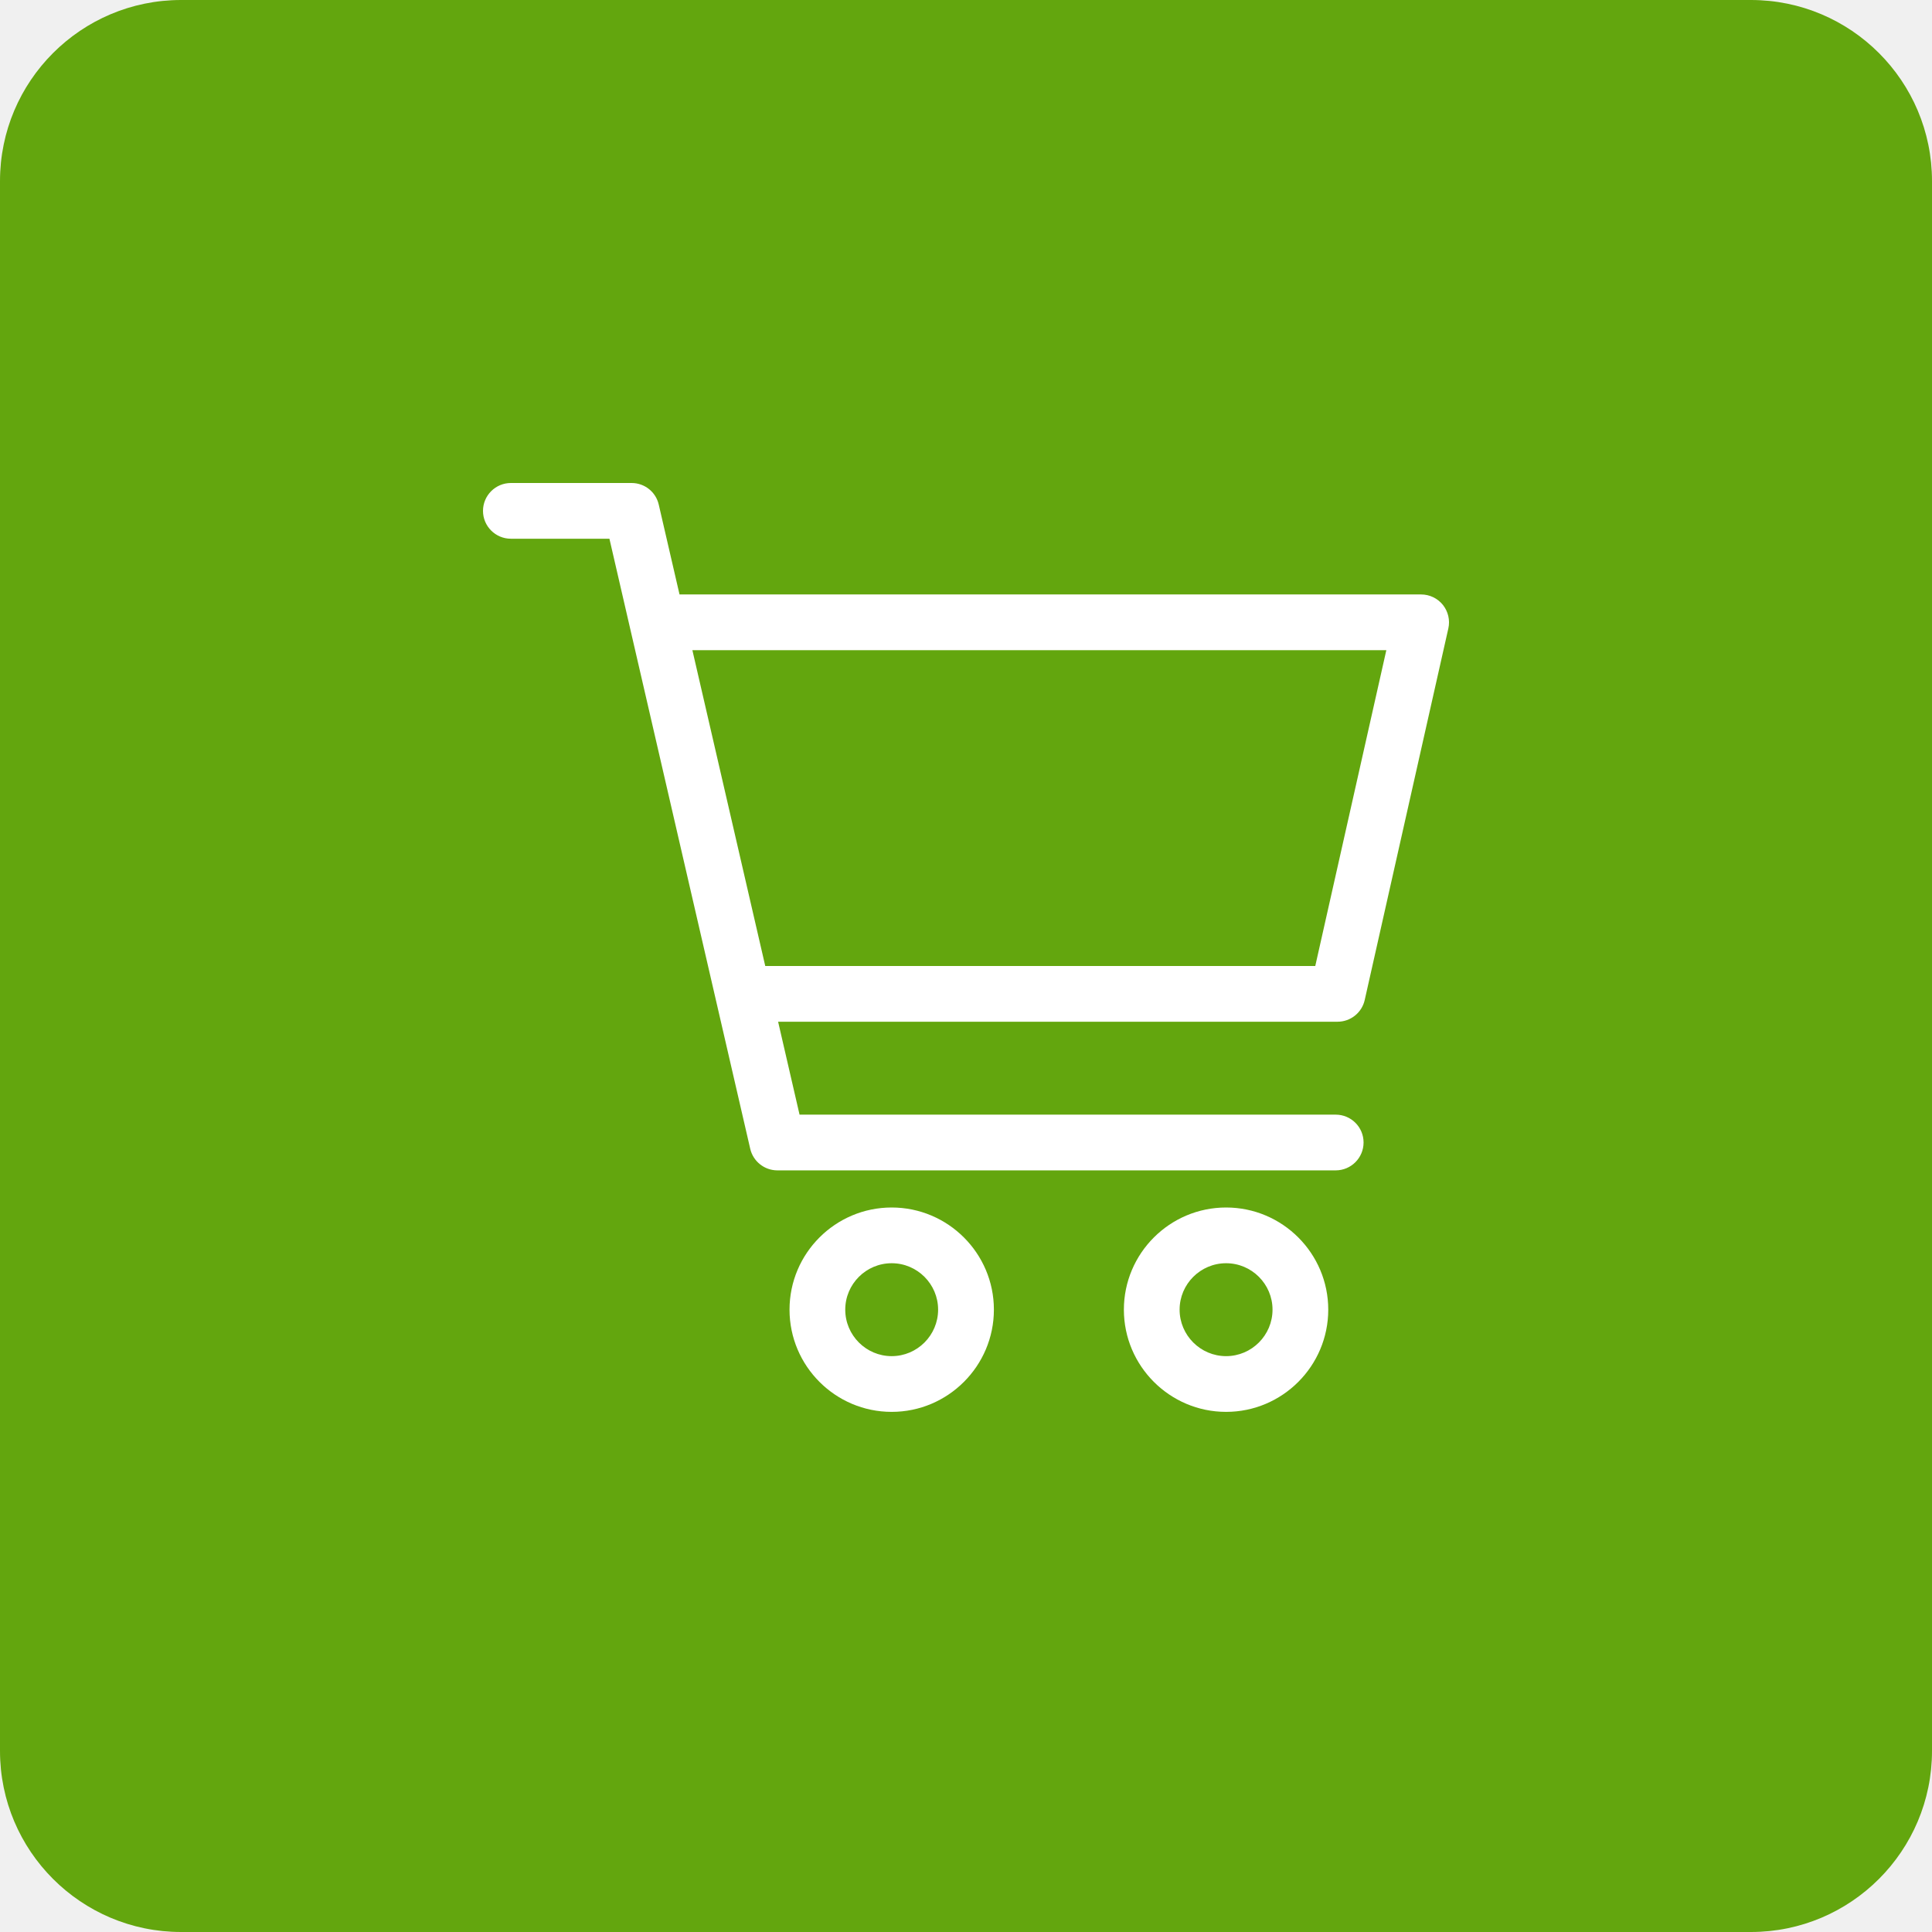
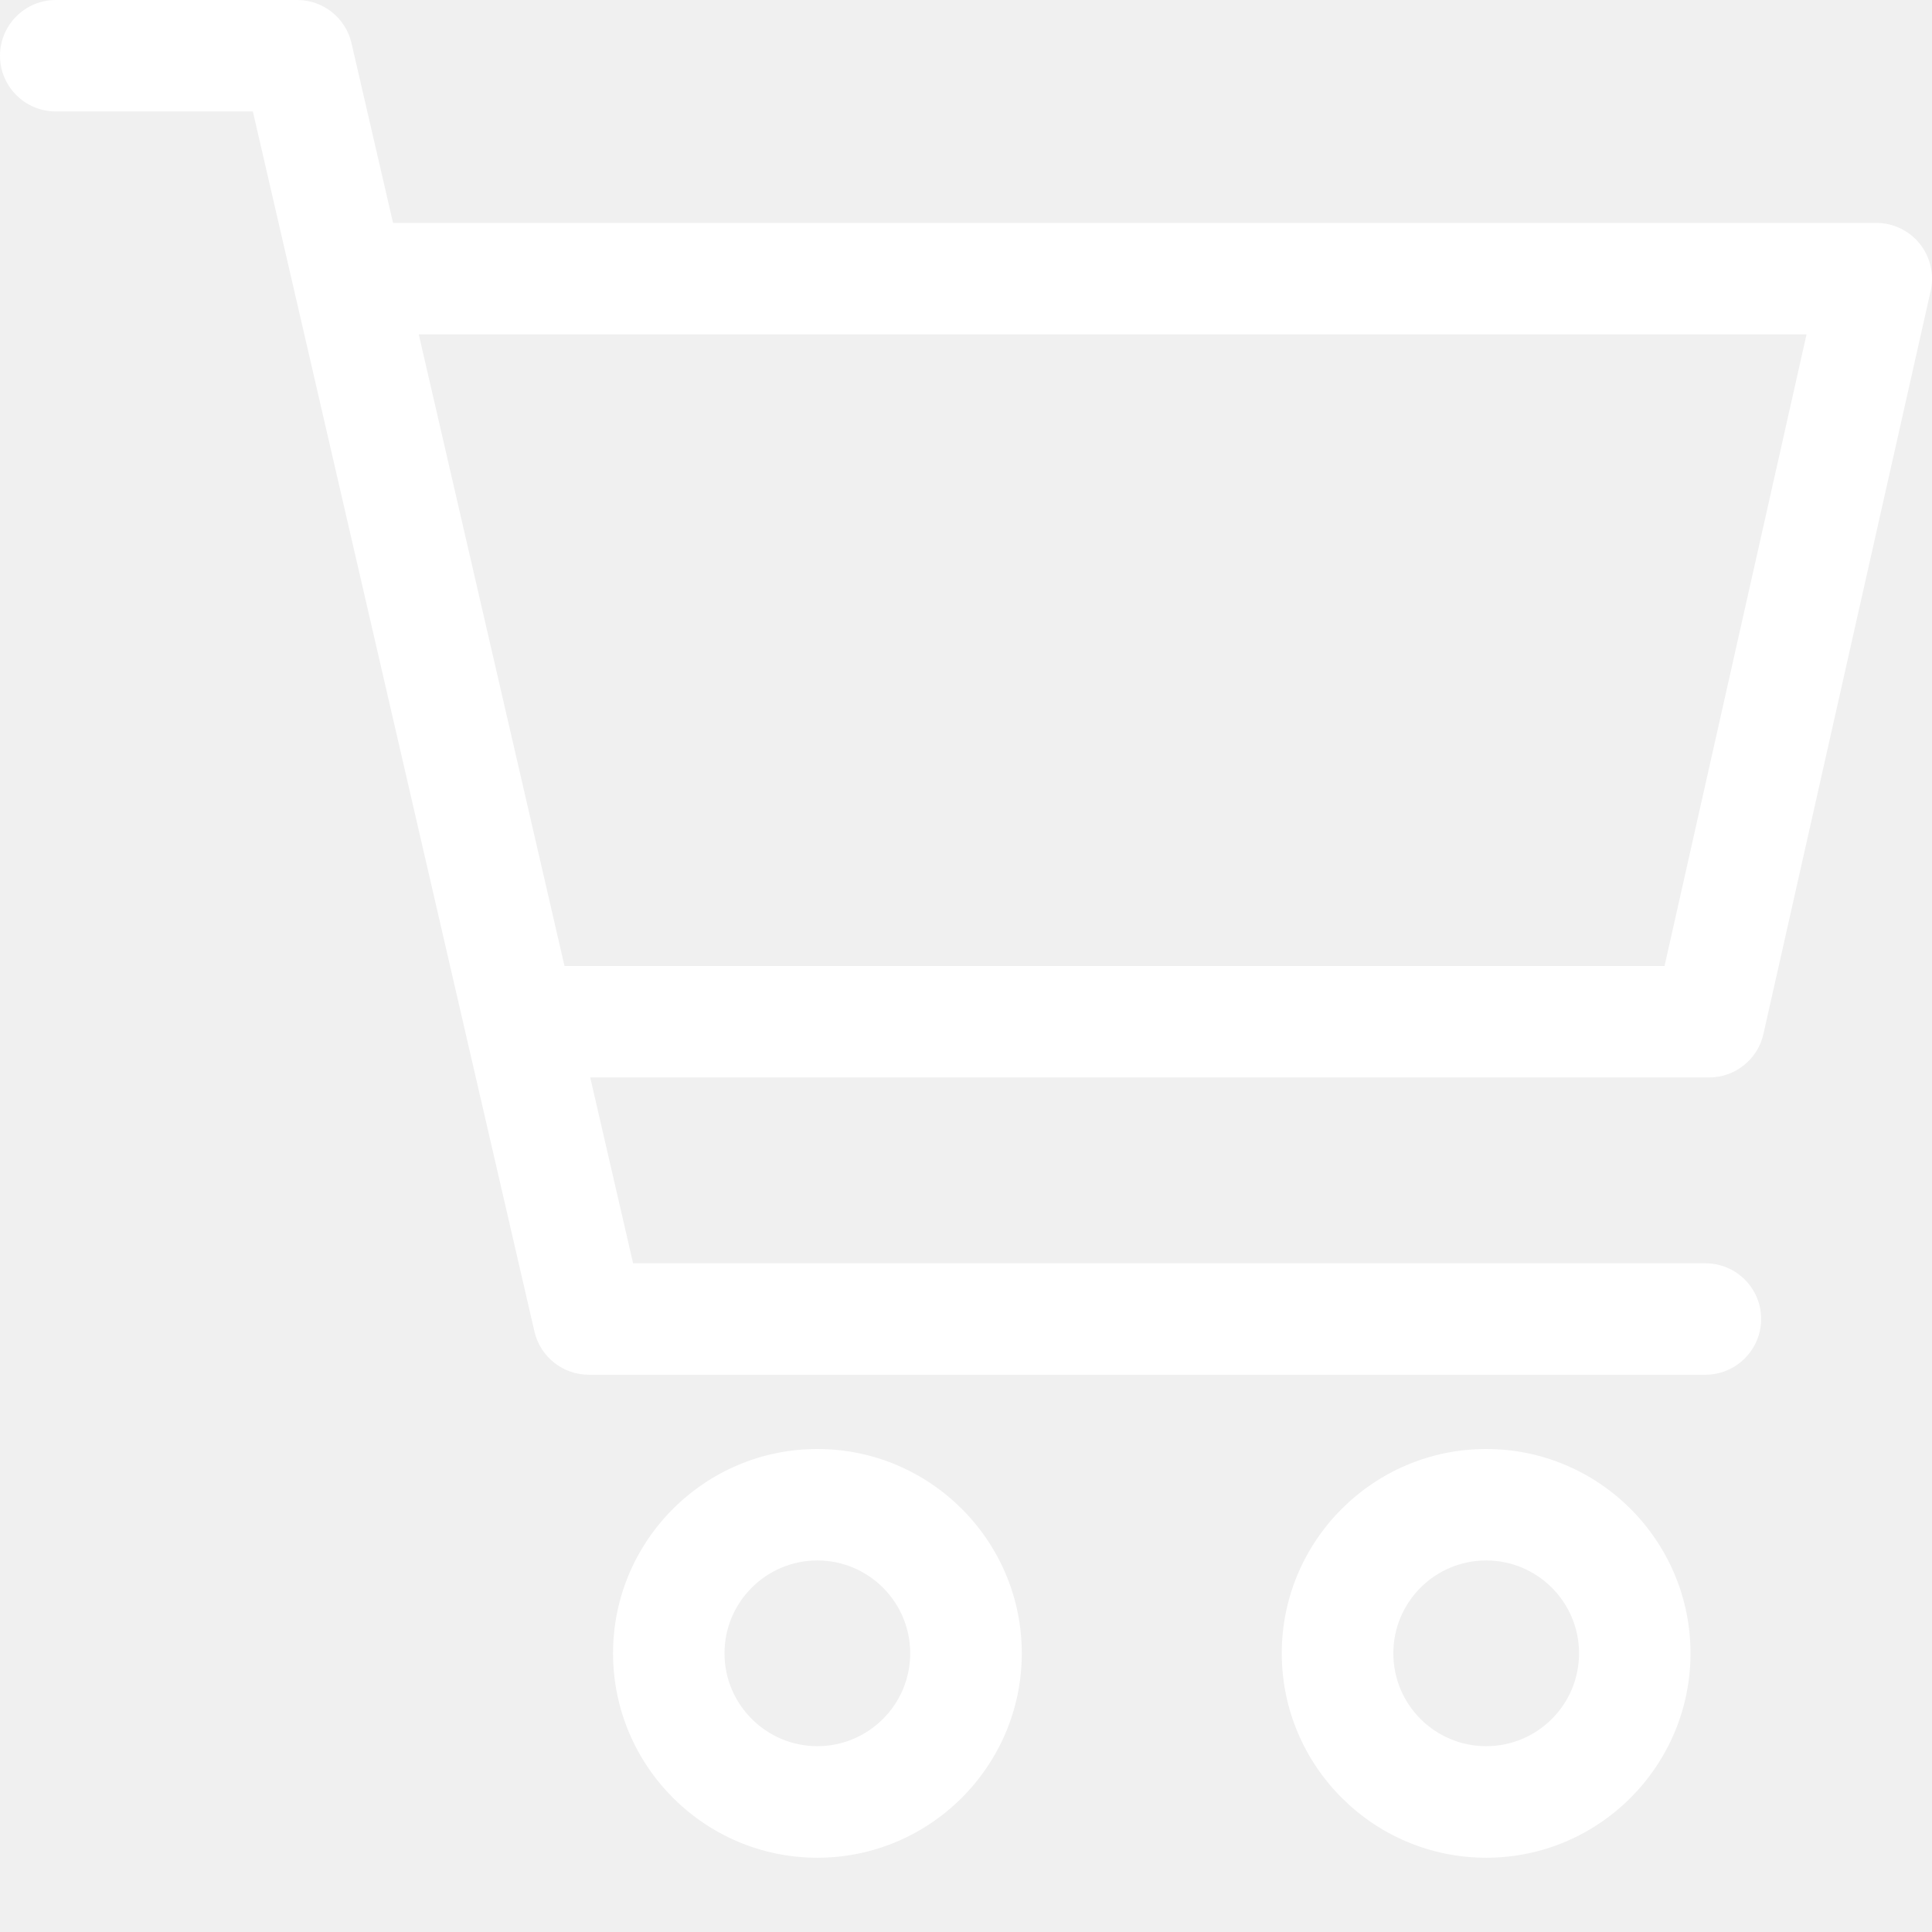
- <svg xmlns="http://www.w3.org/2000/svg" width="32" height="32" viewBox="0 0 32 32" fill="none">
-   <rect x="1.52588e-05" width="32" height="32" rx="3" fill="#63A60E" />
-   <path d="M23.899 10.019C23.811 9.91 23.679 9.846 23.538 9.846H11.255L10.911 8.358C10.863 8.148 10.677 8 10.461 8H8.462C8.207 8 8 8.207 8 8.462C8 8.716 8.207 8.923 8.462 8.923H10.094L12.426 19.027C12.474 19.236 12.661 19.385 12.876 19.385H22.123C22.378 19.385 22.585 19.178 22.585 18.923C22.585 18.668 22.378 18.462 22.123 18.462H13.243L12.888 16.923H22.154C22.37 16.923 22.557 16.773 22.604 16.563L23.989 10.409C24.02 10.272 23.986 10.129 23.899 10.019ZM21.785 16H12.675L11.468 10.769H22.962L21.785 16Z" fill="white" />
-   <path d="M14.769 20C13.836 20 13.077 20.759 13.077 21.692C13.077 22.625 13.836 23.385 14.769 23.385C15.702 23.385 16.462 22.625 16.462 21.692C16.462 20.759 15.702 20 14.769 20ZM14.769 22.462C14.345 22.462 14 22.116 14 21.692C14 21.268 14.345 20.923 14.769 20.923C15.193 20.923 15.538 21.268 15.538 21.692C15.538 22.116 15.193 22.462 14.769 22.462Z" fill="white" />
-   <path d="M20.308 20C19.375 20 18.615 20.759 18.615 21.692C18.615 22.625 19.375 23.385 20.308 23.385C21.241 23.385 22 22.625 22 21.692C22 20.759 21.241 20 20.308 20ZM20.308 22.462C19.884 22.462 19.538 22.116 19.538 21.692C19.538 21.268 19.884 20.923 20.308 20.923C20.732 20.923 21.077 21.268 21.077 21.692C21.077 22.116 20.732 22.462 20.308 22.462Z" fill="white" />
+ <svg xmlns="http://www.w3.org/2000/svg" width="16" height="16" viewBox="0 0 16 16" fill="none">
+   <path d="M15.899 2.019C15.811 1.91 15.679 1.846 15.539 1.846H3.255L2.911 0.358C2.863 0.148 2.676 0 2.462 0H0.462C0.207 0 1.52588e-05 0.207 1.52588e-05 0.462C1.52588e-05 0.716 0.207 0.923 0.462 0.923H2.094L4.426 11.027C4.474 11.236 4.661 11.385 4.876 11.385H14.123C14.378 11.385 14.585 11.178 14.585 10.923C14.585 10.668 14.378 10.462 14.123 10.462H5.243L4.888 8.923H14.154C14.37 8.923 14.557 8.773 14.604 8.563L15.989 2.409C16.02 2.272 15.986 2.129 15.899 2.019ZM13.785 8H4.675L3.468 2.769H14.961L13.785 8Z" fill="white" />
+   <path d="M6.769 12C5.836 12 5.077 12.759 5.077 13.692C5.077 14.625 5.836 15.385 6.769 15.385C7.702 15.385 8.462 14.625 8.462 13.692C8.462 12.759 7.702 12 6.769 12ZM6.769 14.461C6.345 14.461 6 14.116 6 13.692C6 13.268 6.345 12.923 6.769 12.923C7.193 12.923 7.538 13.268 7.538 13.692C7.538 14.116 7.193 14.461 6.769 14.461Z" fill="white" />
+   <path d="M12.308 12C11.375 12 10.615 12.759 10.615 13.692C10.615 14.625 11.374 15.385 12.308 15.385C13.241 15.385 14 14.625 14 13.692C14 12.759 13.241 12 12.308 12ZM12.308 14.461C11.883 14.461 11.539 14.117 11.539 13.692C11.539 13.268 11.883 12.923 12.308 12.923C12.732 12.923 13.077 13.268 13.077 13.692C13.077 14.117 12.732 14.461 12.308 14.461Z" fill="white" />
</svg>
